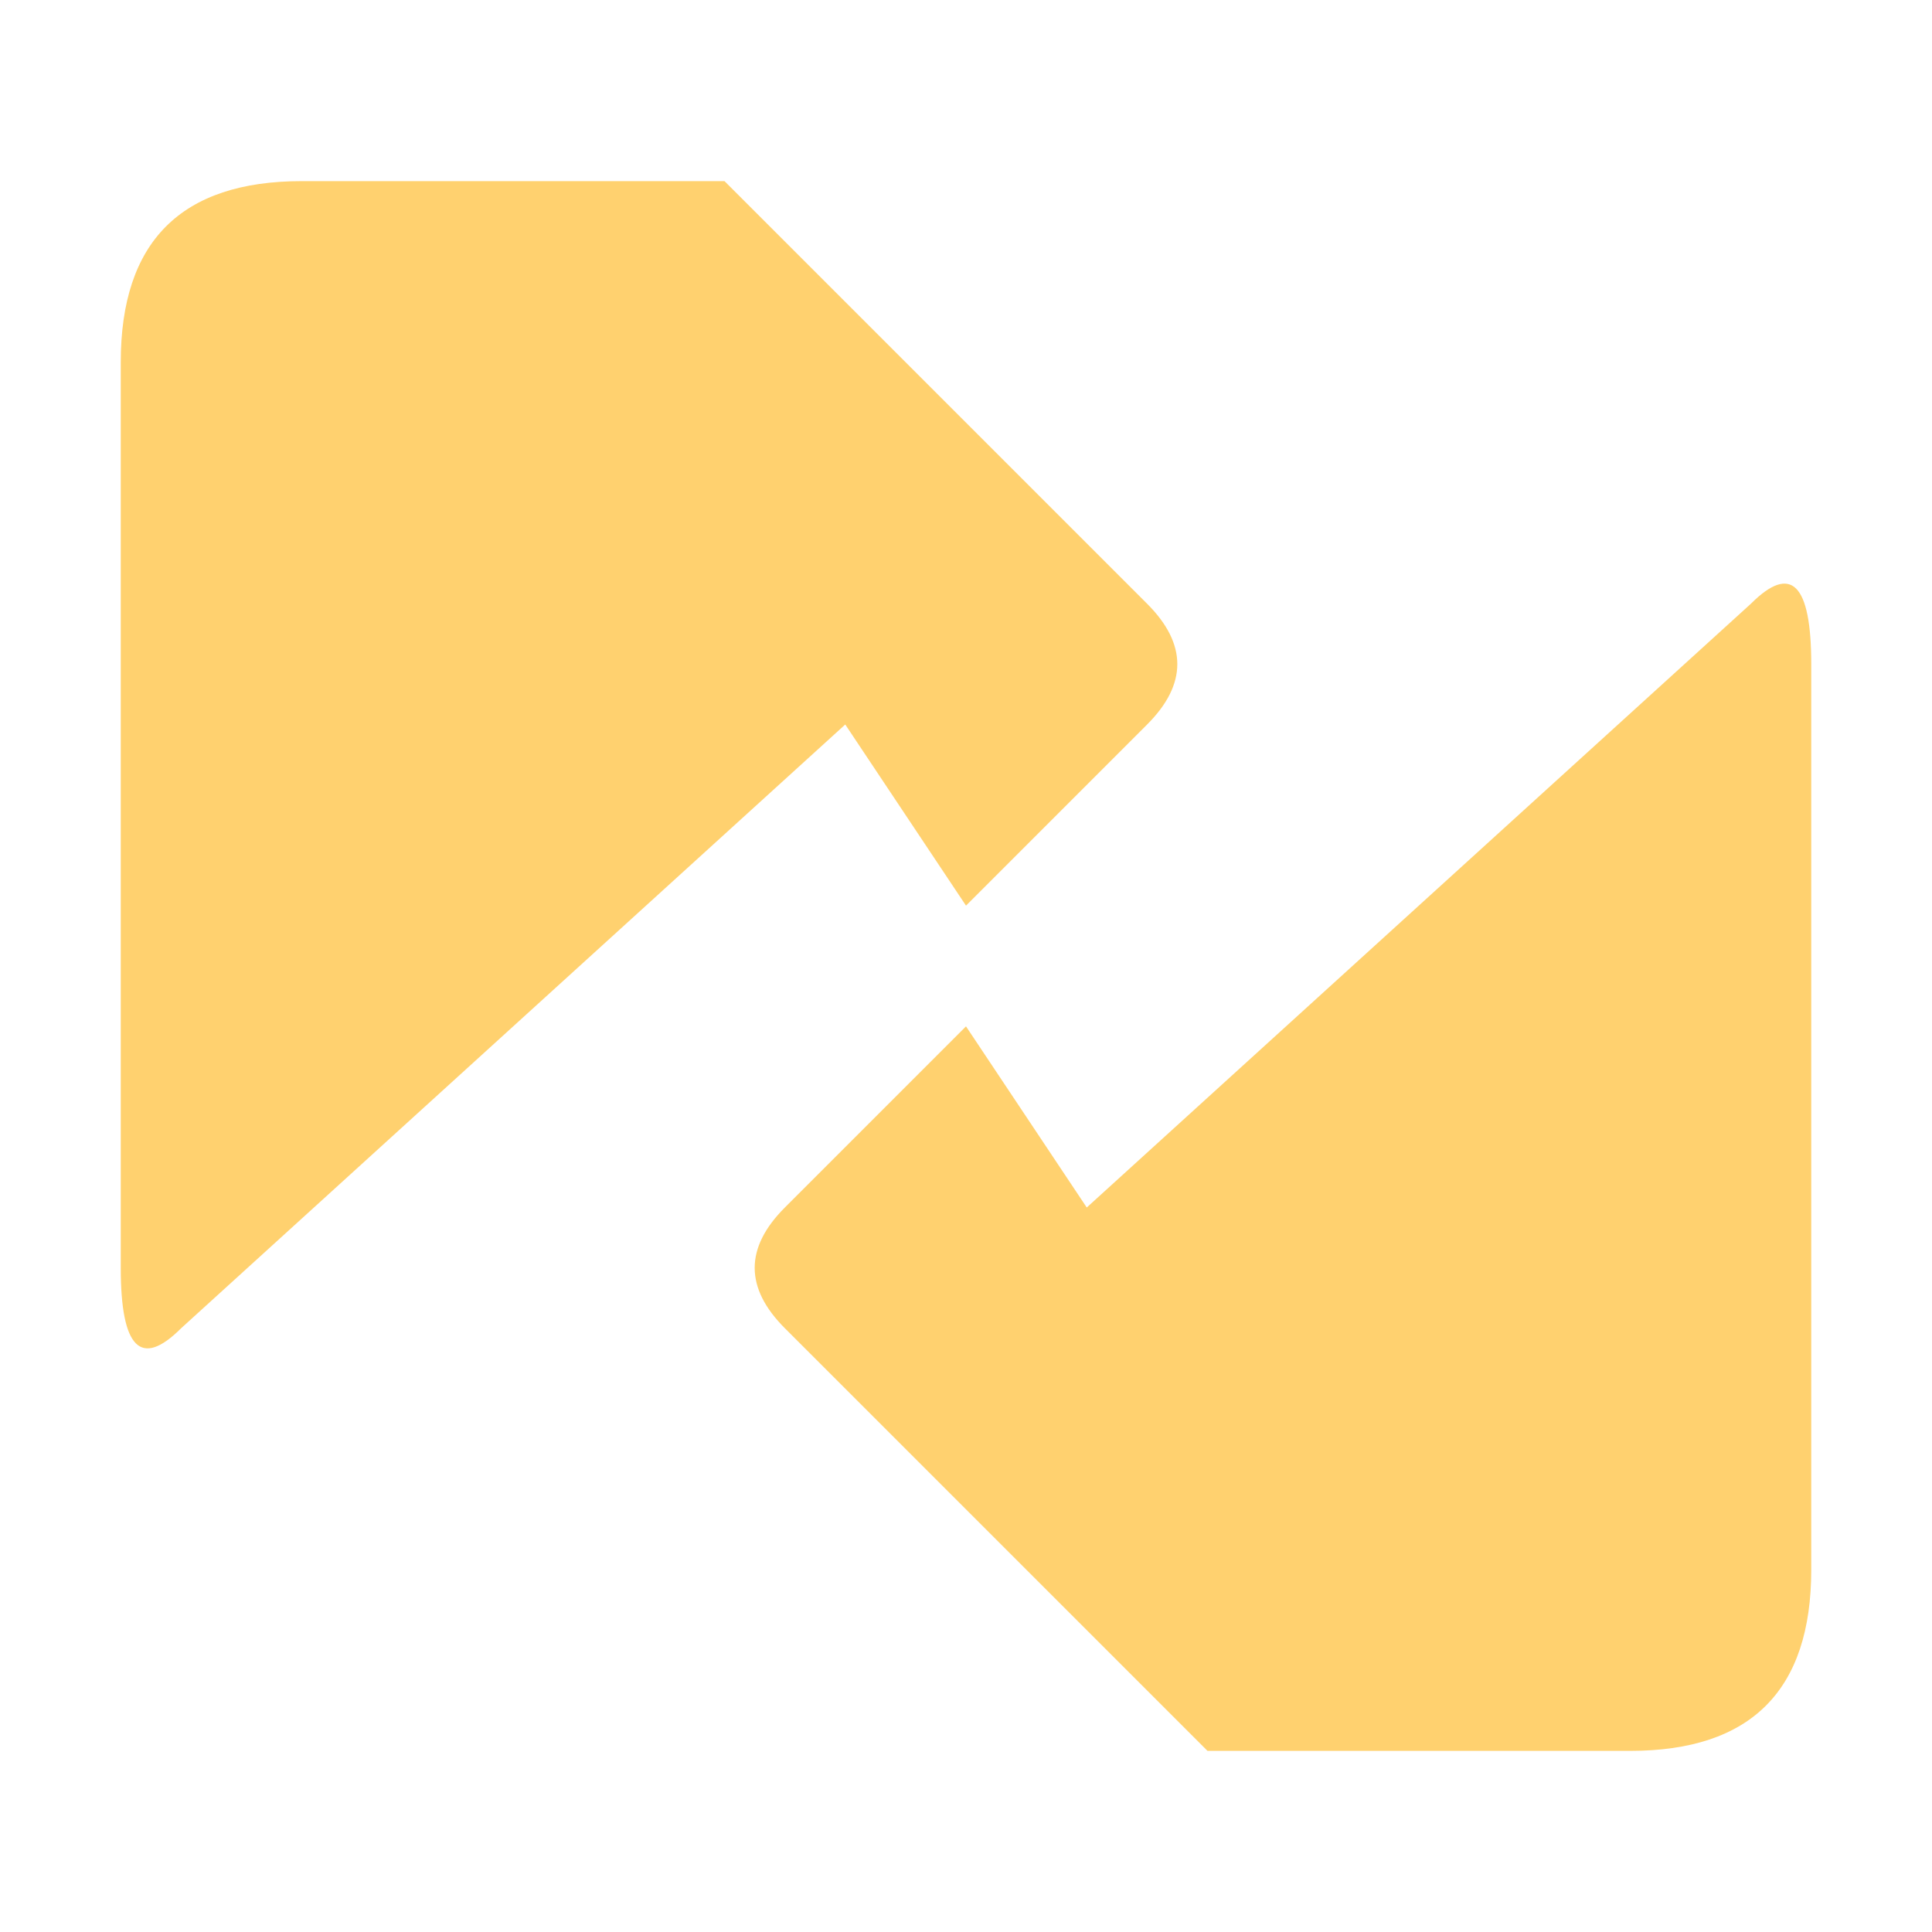
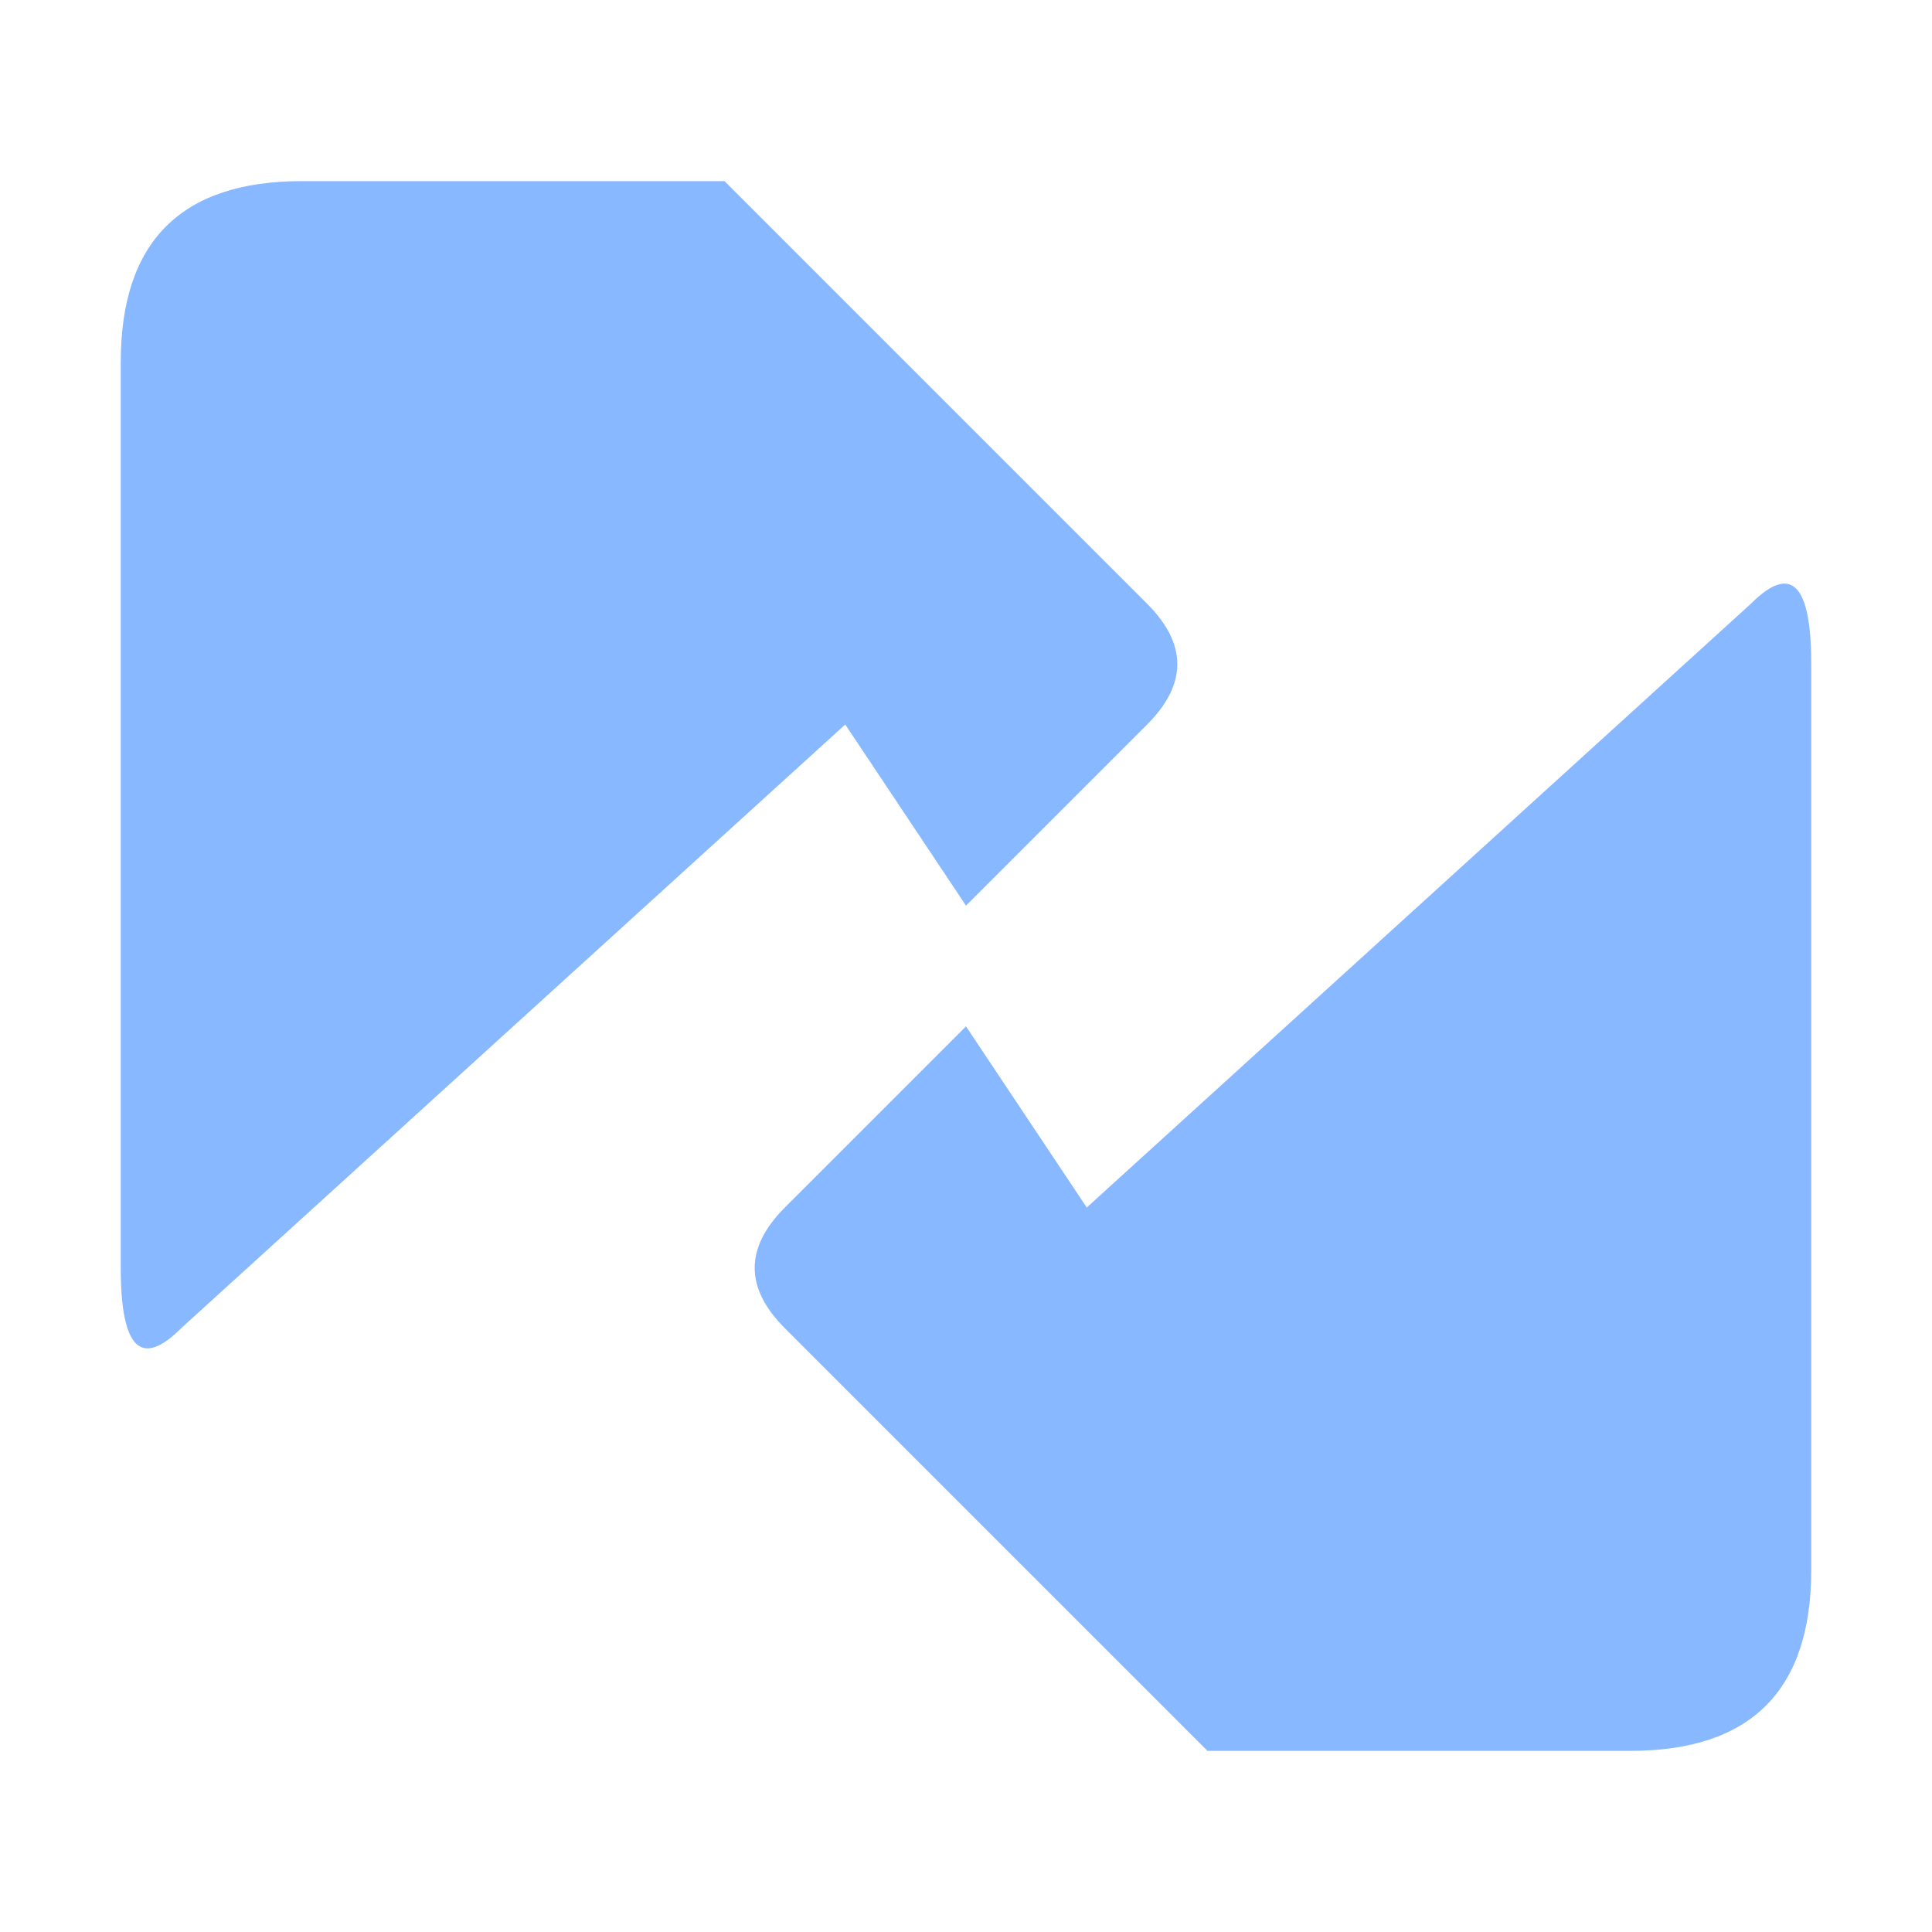
- <svg xmlns="http://www.w3.org/2000/svg" viewBox="0 0 32 32" fill="#ffd16f">
+ <svg xmlns="http://www.w3.org/2000/svg" viewBox="0 0 32 32" fill="#88b8ff">
  <path d="M2 6q0-3 3-3h7l7 7q1 1 0 2l-3 3-2-3L3 22q-1 1-1-1zM30 26q0 3-3 3h-7l-7-7q-1-1 0-2l3-3 2 3 11-10q1-1 1 1z" />
</svg>
